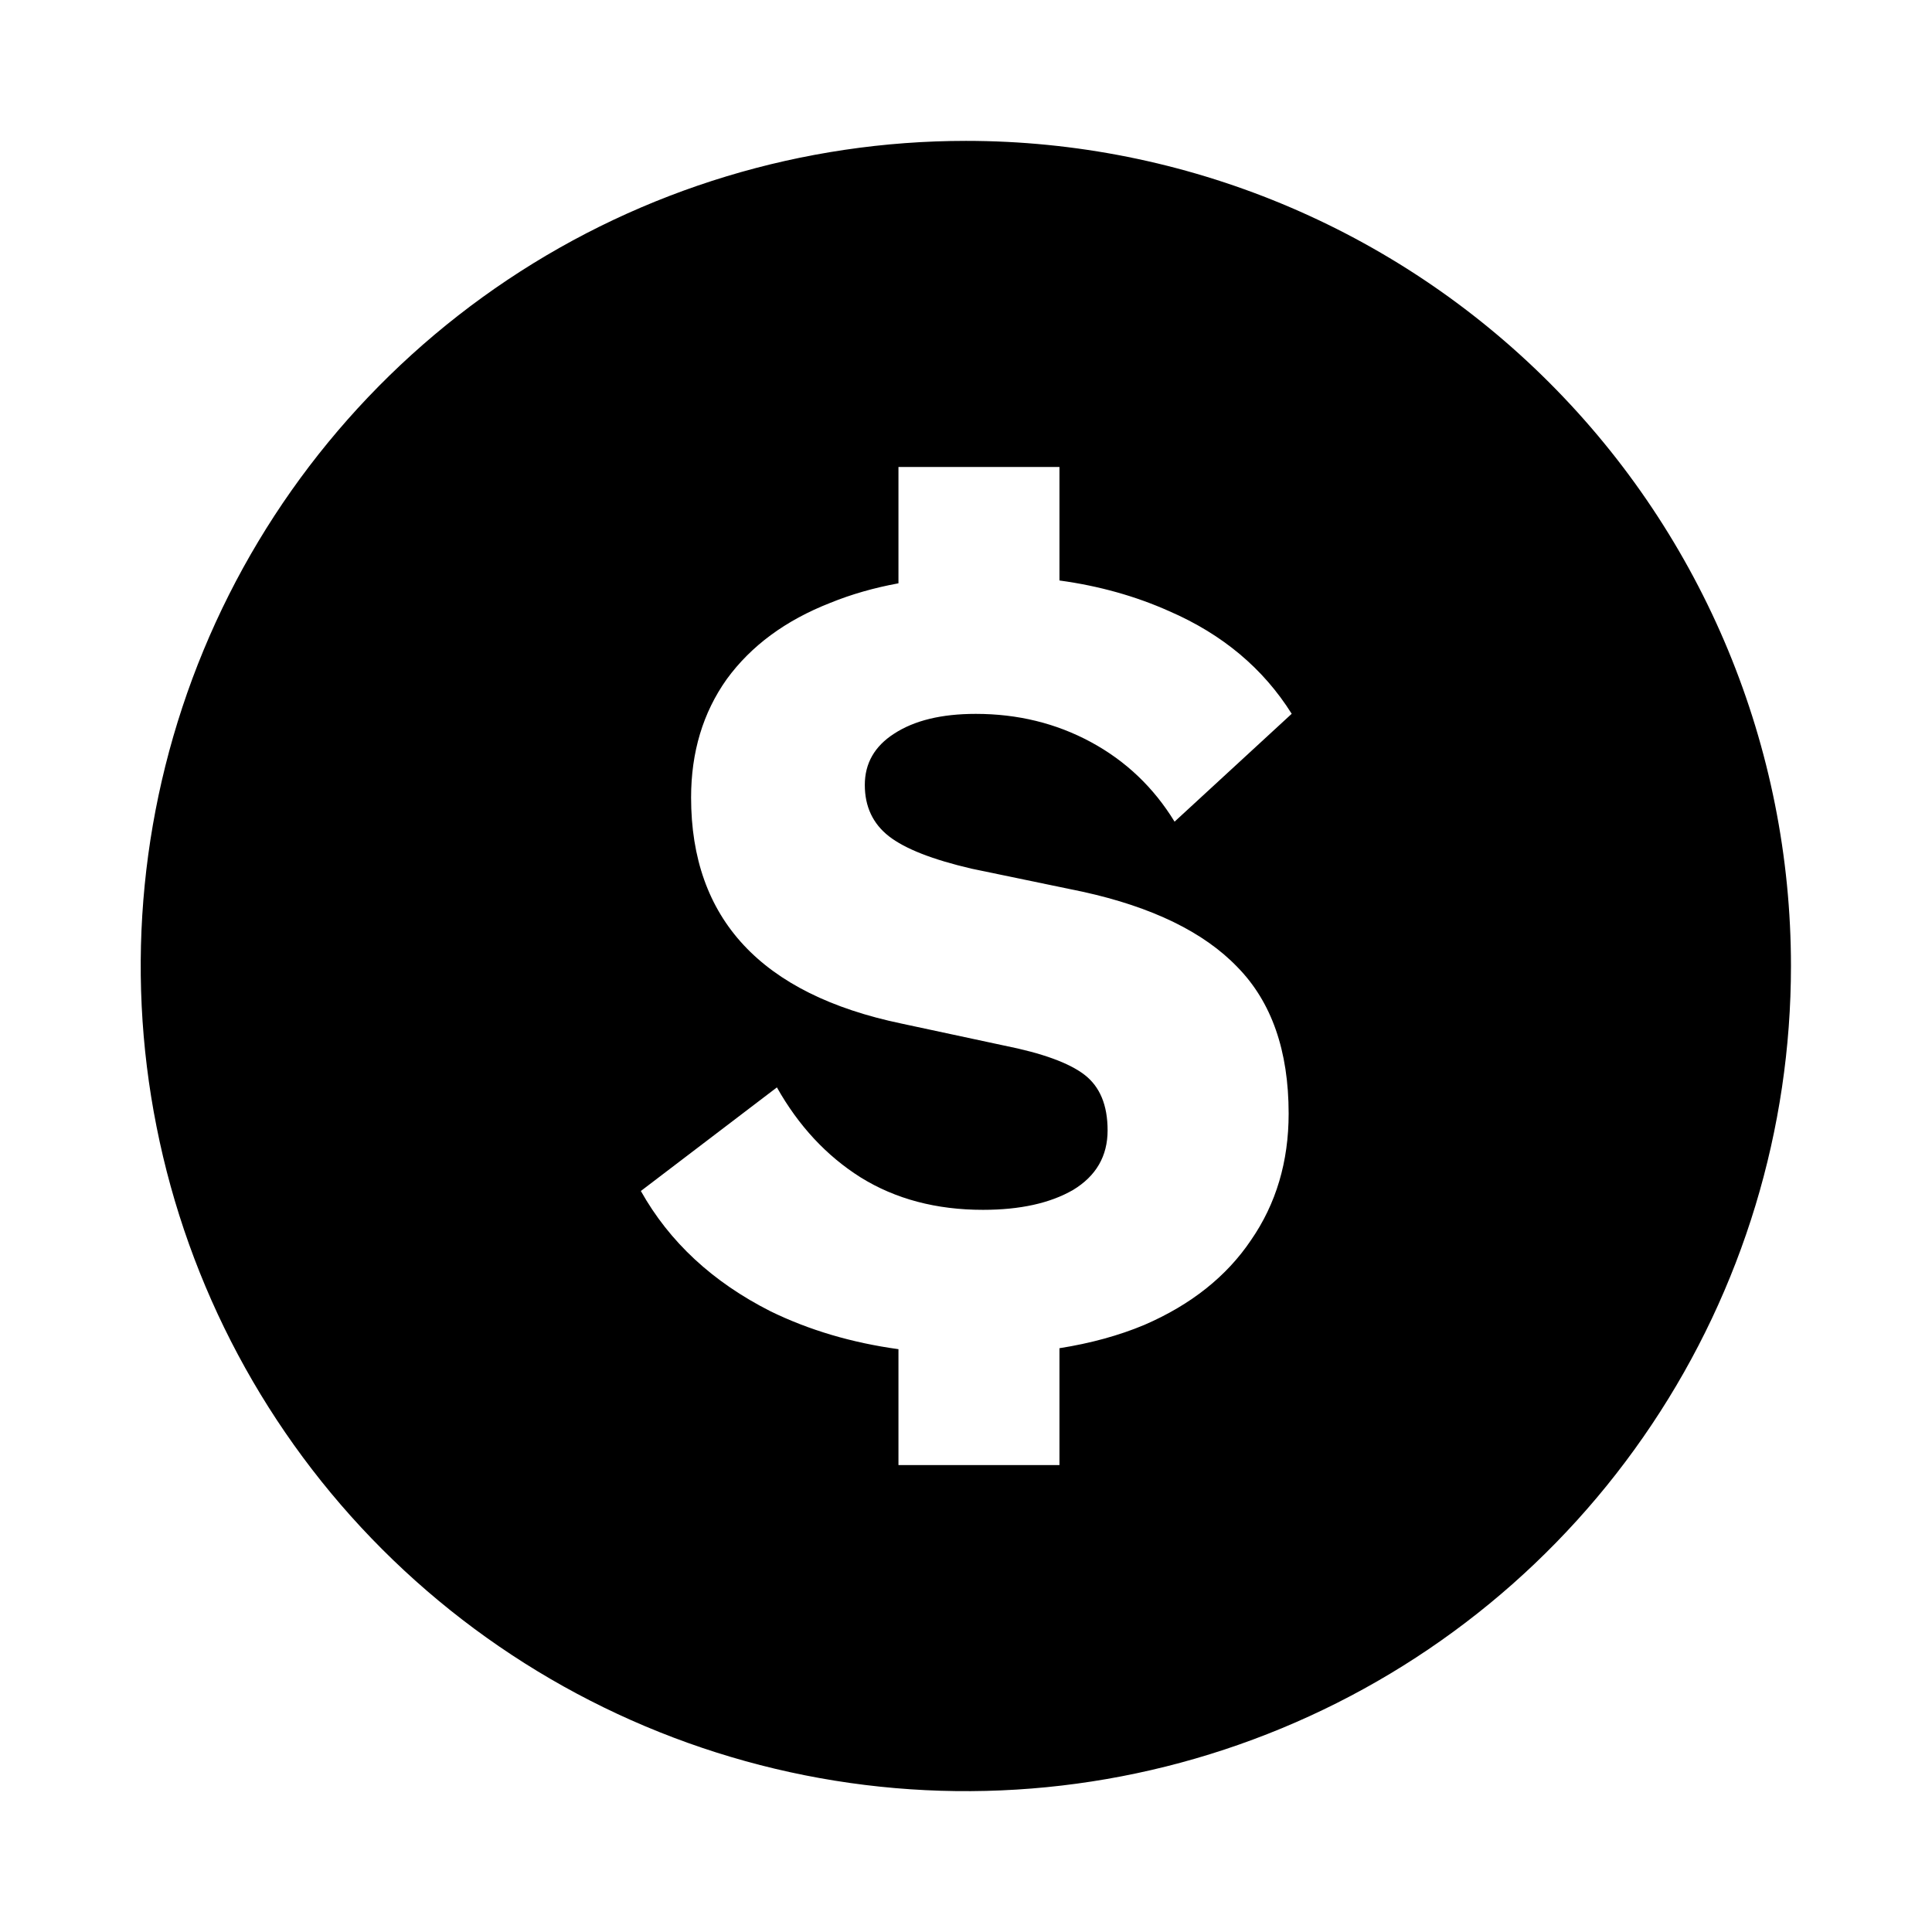
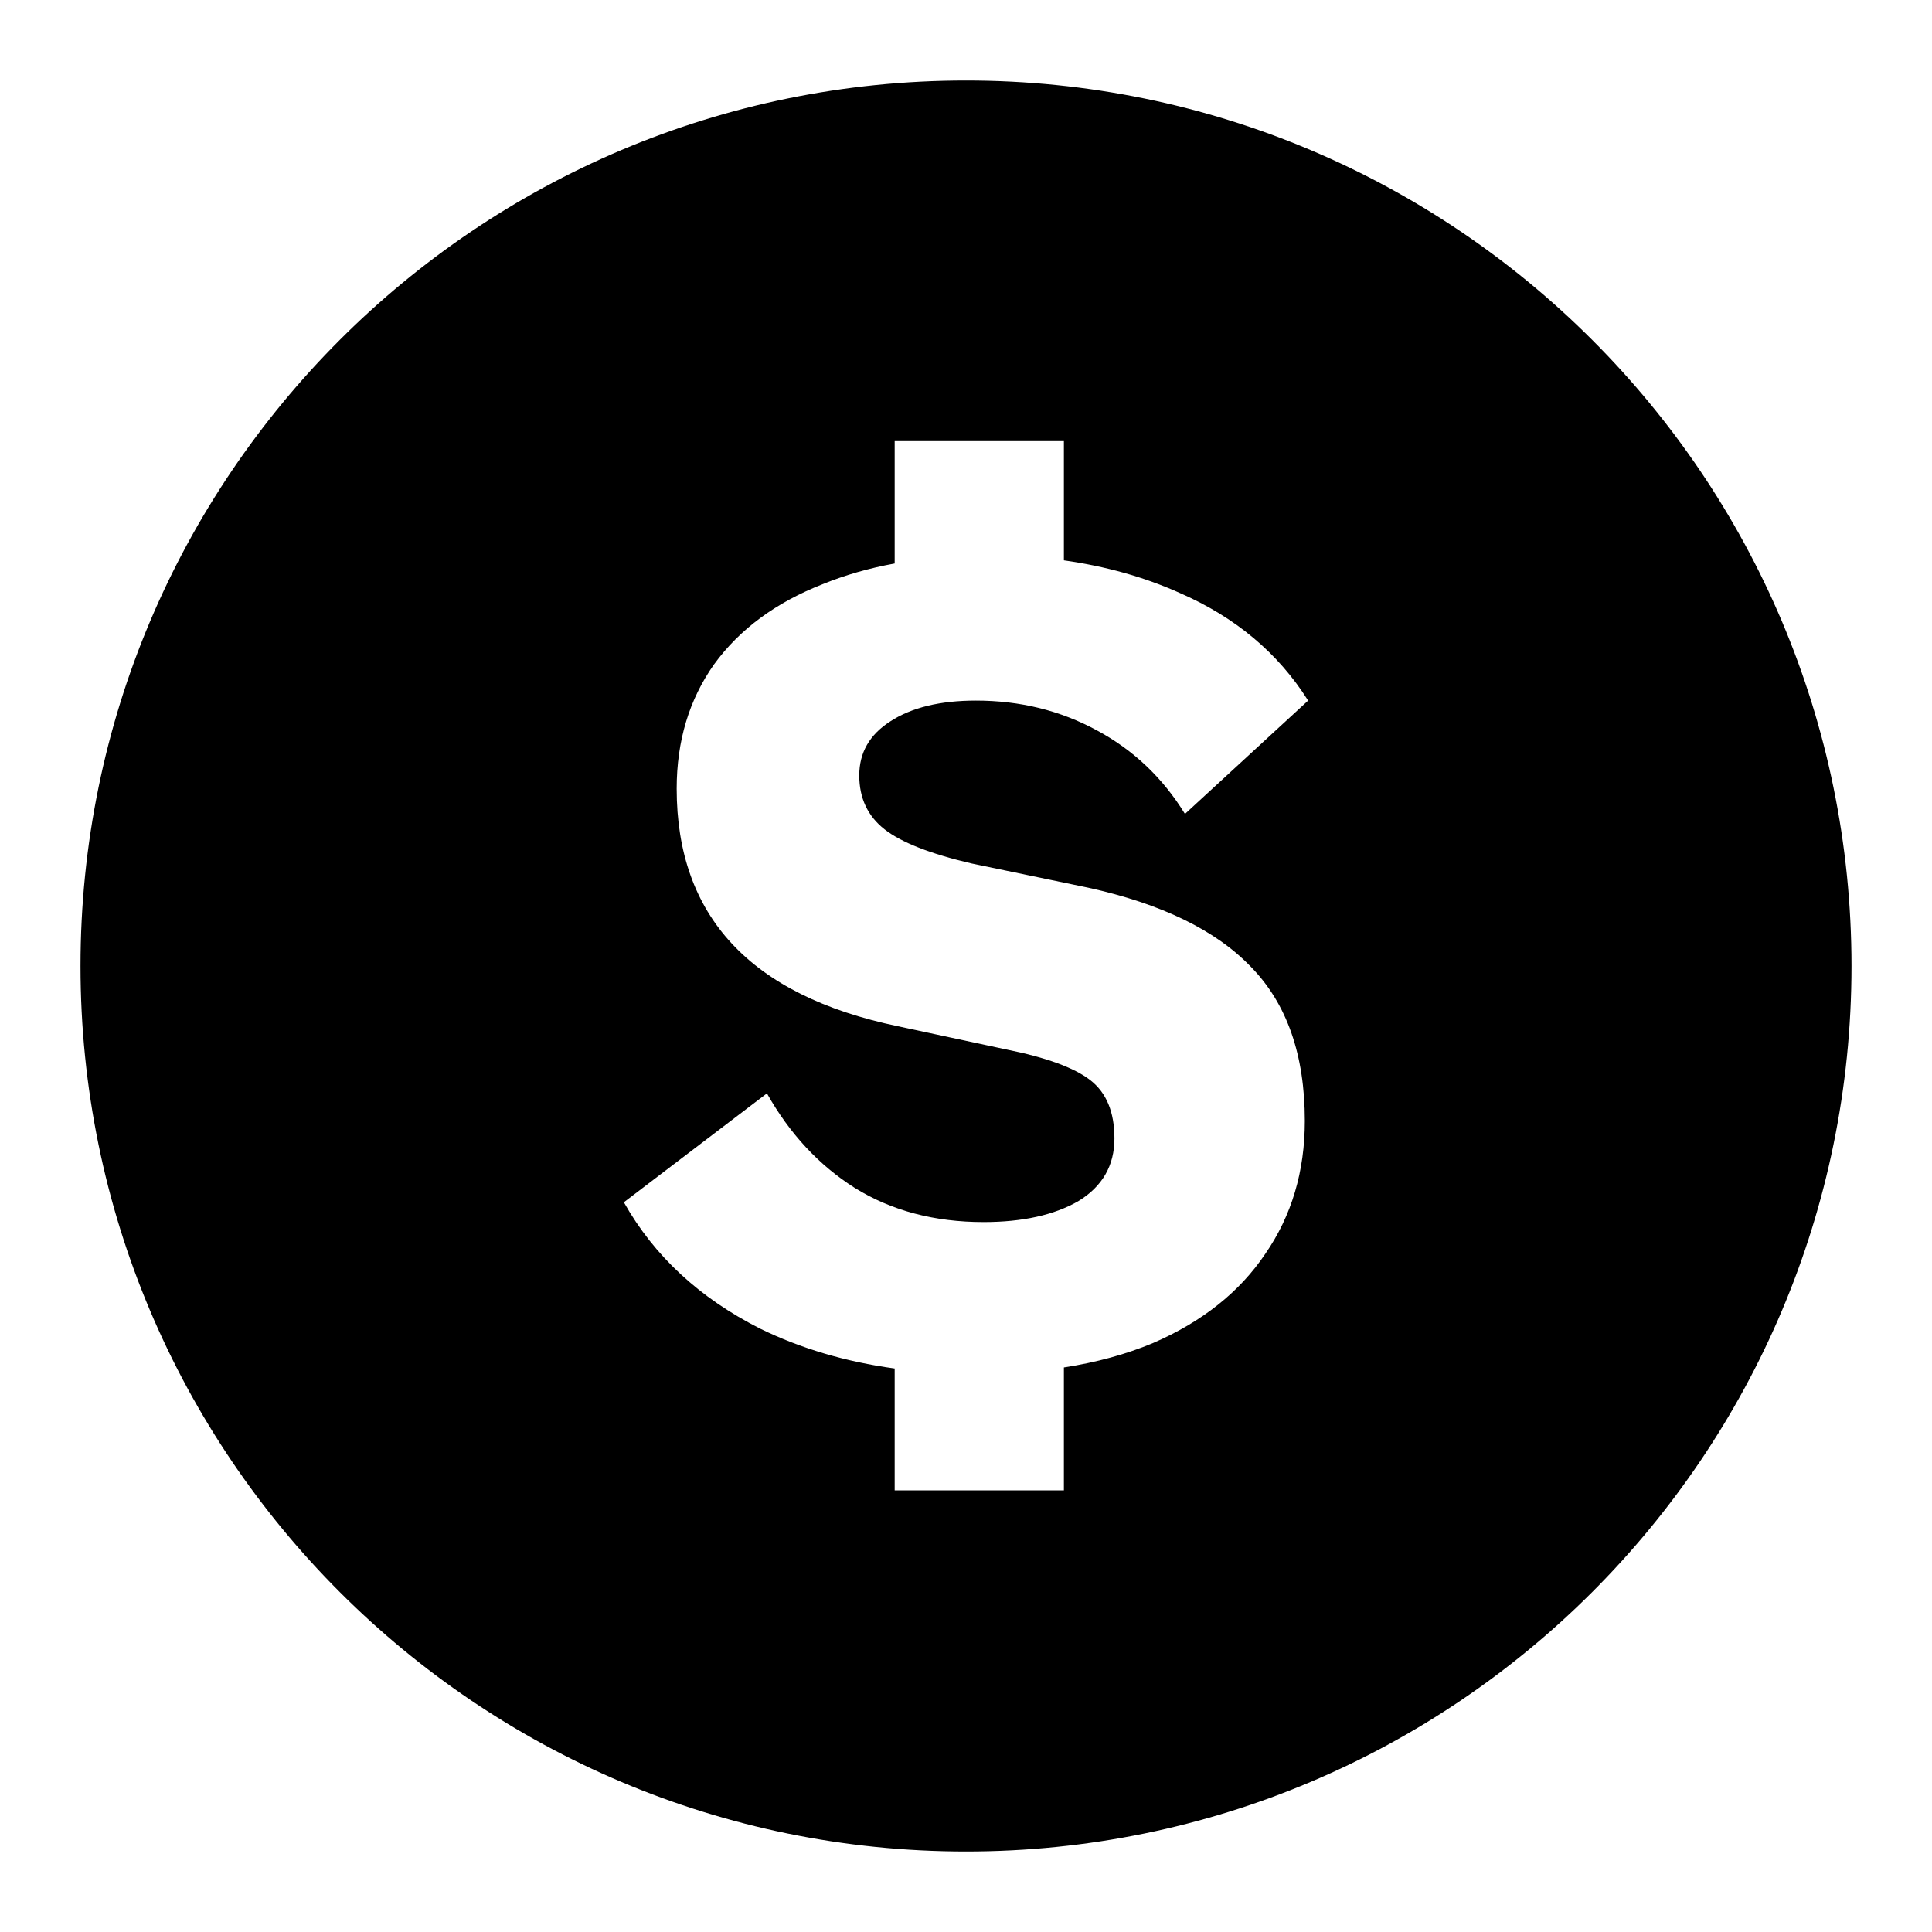
- <svg xmlns="http://www.w3.org/2000/svg" height="24" width="24">
-   <path clip-rule="evenodd" d="M6.305 3.476C7.99 2.35 9.973 1.75 12 1.75c2.718 0 5.325 1.081 7.246 3.003 1.922 1.922 3.002 4.529 3.002 7.247 0 2.027-.601 4.01-1.728 5.695-1.126 1.686-2.727 3-4.6 3.775-1.873.776-3.934.979-5.922.583s-3.815-1.372-5.249-2.806-2.409-3.26-2.804-5.249c-.396-1.988-.192-4.049.584-5.922.776-1.873 2.09-3.473 3.776-4.6zm6.856 2.325v1.41c.492.067.947.195 1.365.382.659.286 1.166.71 1.52 1.274l-1.455 1.34c-.26-.425-.607-.755-1.04-.989-.433-.234-.91-.35-1.43-.35-.425 0-.763.082-1.014.246-.243.156-.364.369-.364.637 0 .269.1.481.299.637.2.156.542.29 1.027.403l1.378.286c.867.19 1.508.503 1.924.936.425.433.637 1.04.637 1.82 0 .598-.156 1.122-.468 1.573-.303.45-.745.802-1.326 1.053-.316.132-.667.228-1.053.289V18.2h-2v-1.44c-.581-.08-1.11-.237-1.588-.47-.72-.364-1.257-.862-1.612-1.495l1.69-1.287c.269.477.615.85 1.04 1.118.433.269.94.403 1.52.403.46 0 .833-.082 1.119-.247.286-.173.429-.42.429-.74 0-.313-.095-.542-.286-.69-.19-.147-.524-.269-1.001-.364l-1.274-.273c-1.742-.364-2.613-1.3-2.613-2.808 0-.563.147-1.053.442-1.469.303-.416.732-.732 1.287-.949.26-.106.543-.187.847-.243V5.801z" fill-rule="evenodd" />
+ <svg xmlns="http://www.w3.org/2000/svg" width="24" height="24">
+   <path fill-rule="evenodd" clip-rule="evenodd" d="M12 23c6.075 0 11-4.925 11-11S18.075 1 12 1 1 5.925 1 12s4.925 11 11 11zm1.216-16.039V5.48h-2.102V7c-.32.058-.617.144-.89.255-.584.228-1.035.56-1.353.997-.31.438-.465.952-.465 1.545 0 1.585.916 2.569 2.747 2.951l1.339.287c.501.1.852.228 1.052.383.2.155.3.396.3.724 0 .337-.15.597-.45.78-.3.172-.693.259-1.175.259-.61 0-1.144-.141-1.6-.424-.446-.282-.81-.674-1.092-1.175L7.75 14.935c.374.665.938 1.189 1.695 1.571.501.245 1.058.41 1.669.494v1.514h2.102v-1.527c.406-.063.775-.164 1.107-.303.61-.264 1.075-.633 1.394-1.107.328-.474.492-1.025.492-1.653 0-.82-.223-1.458-.67-1.914-.437-.455-1.111-.783-2.022-.983l-1.449-.301c-.51-.119-.87-.26-1.08-.424-.209-.164-.314-.387-.314-.67 0-.282.128-.505.383-.669.264-.173.62-.26 1.066-.26.547 0 1.048.123 1.503.37.456.245.82.592 1.094 1.038l1.53-1.408c-.373-.592-.906-1.038-1.599-1.339-.44-.197-.918-.33-1.435-.403z" />
</svg>
